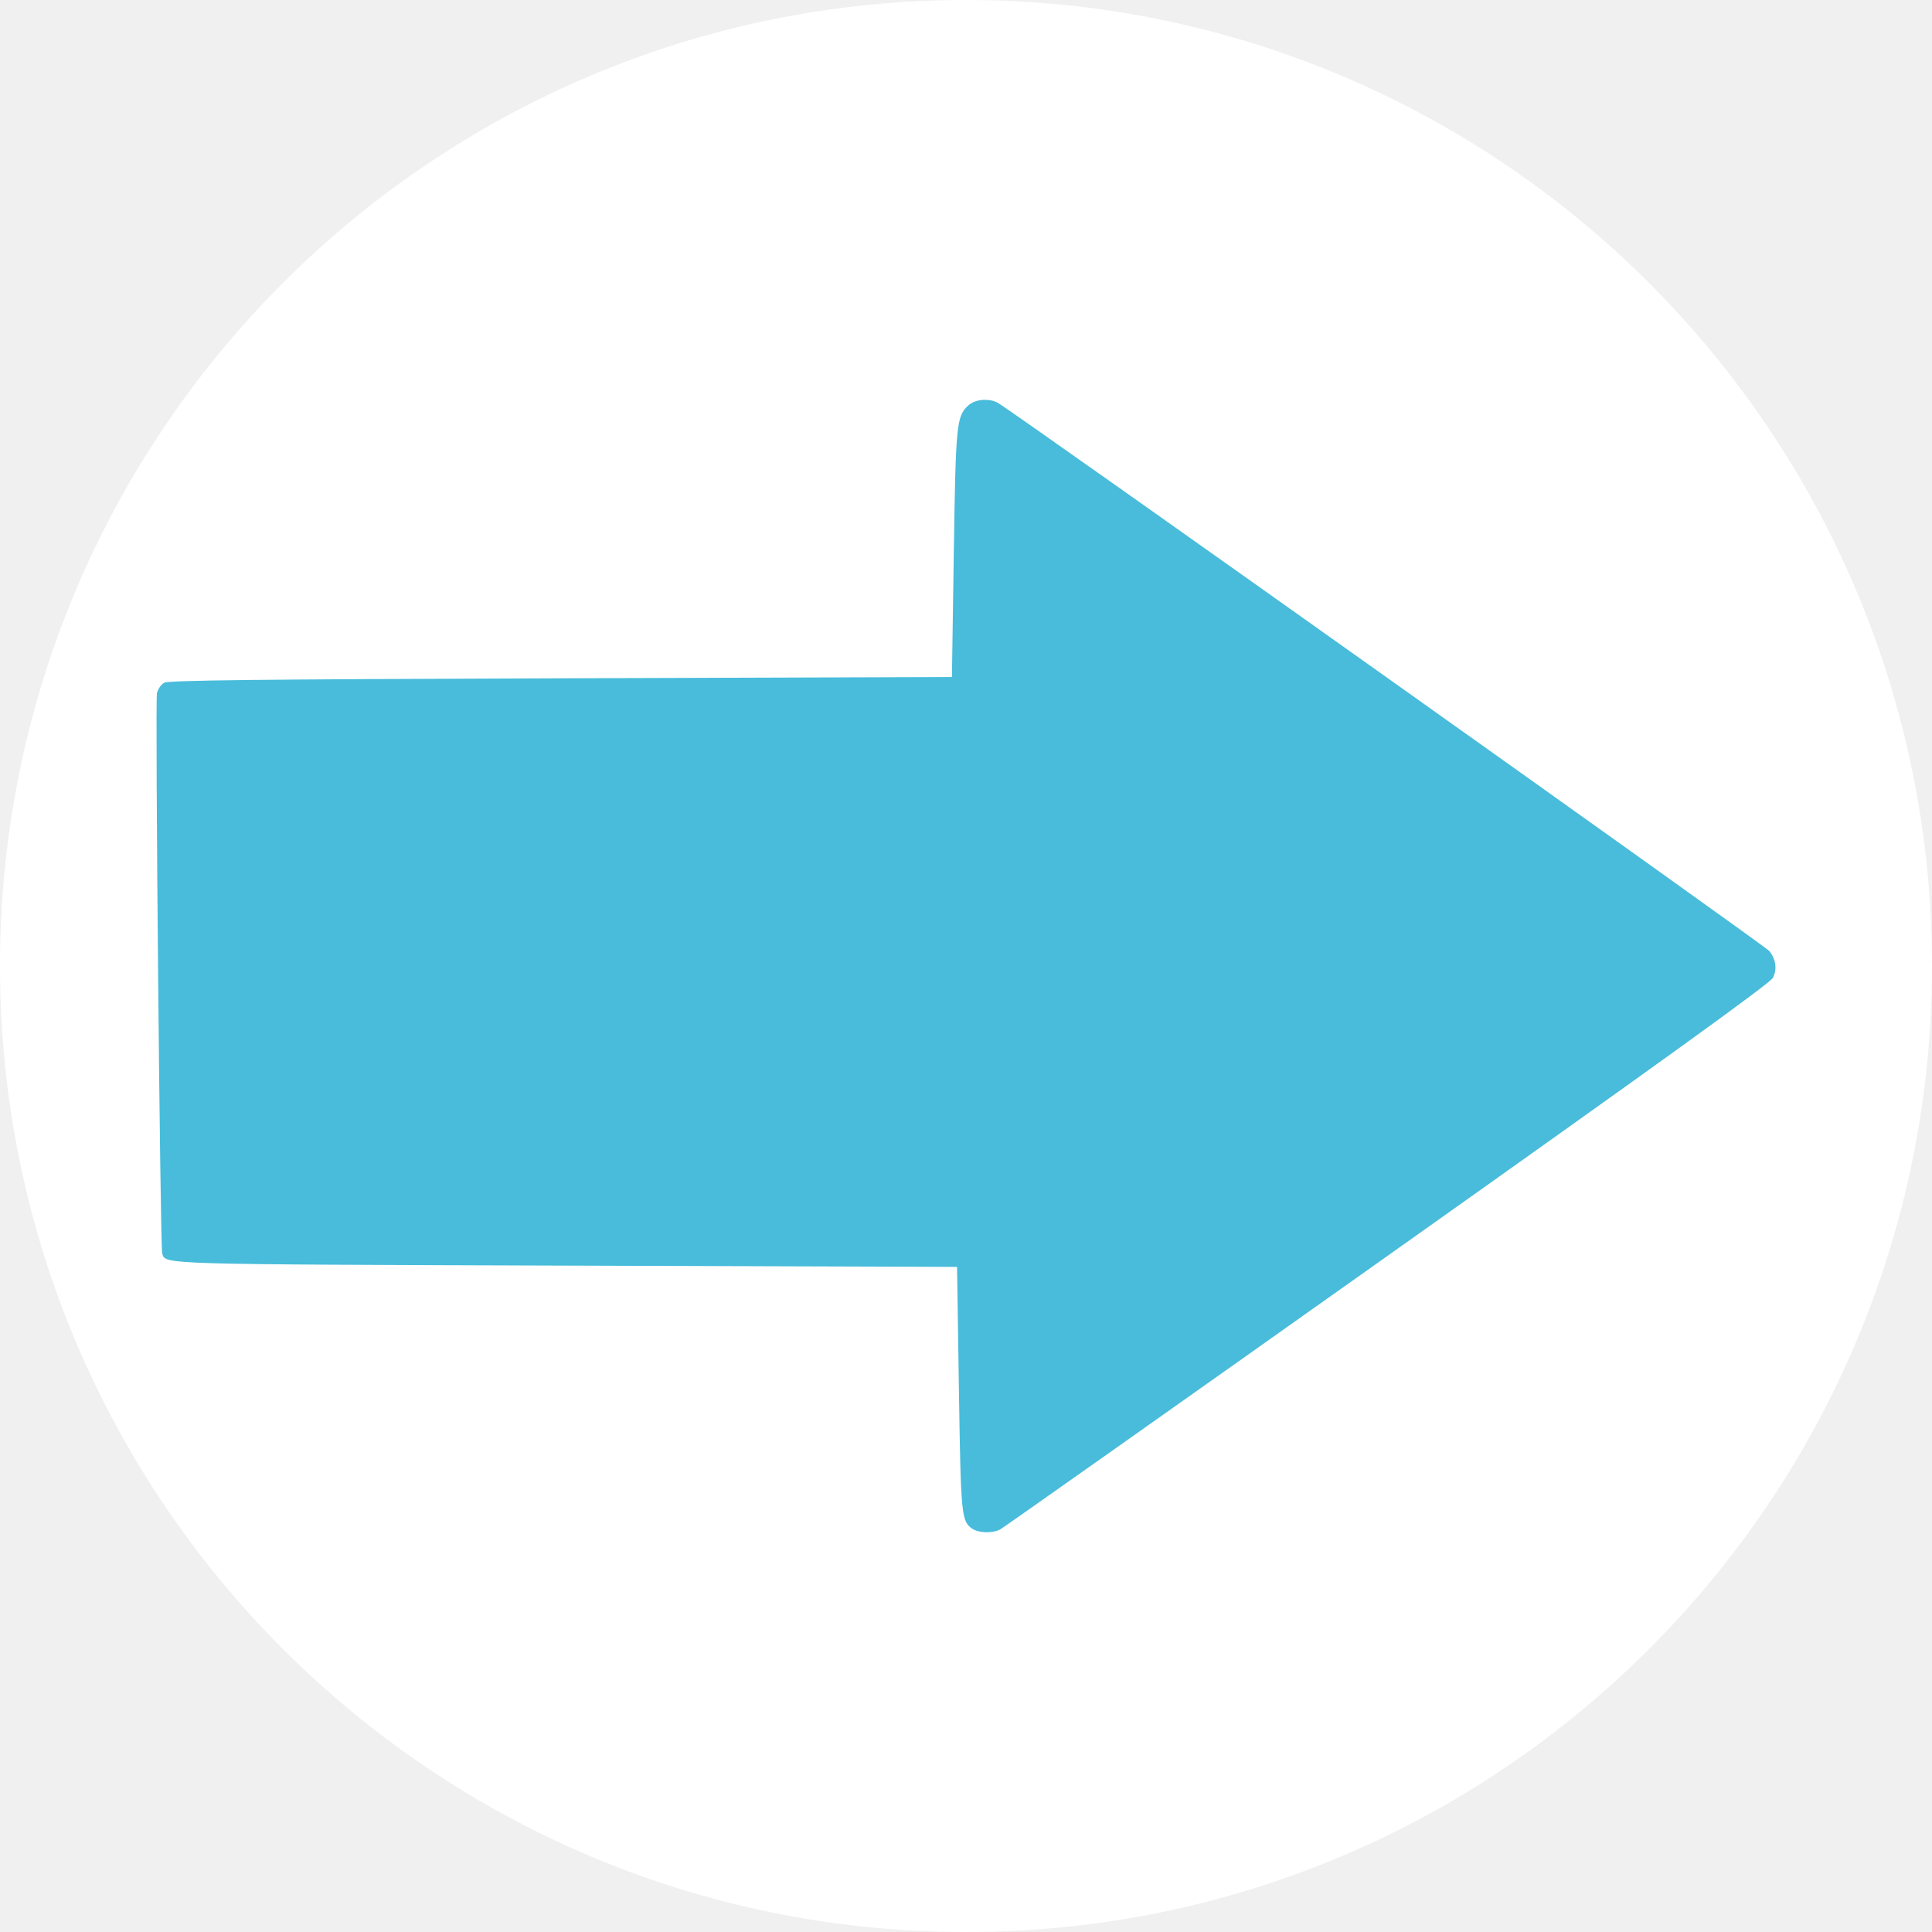
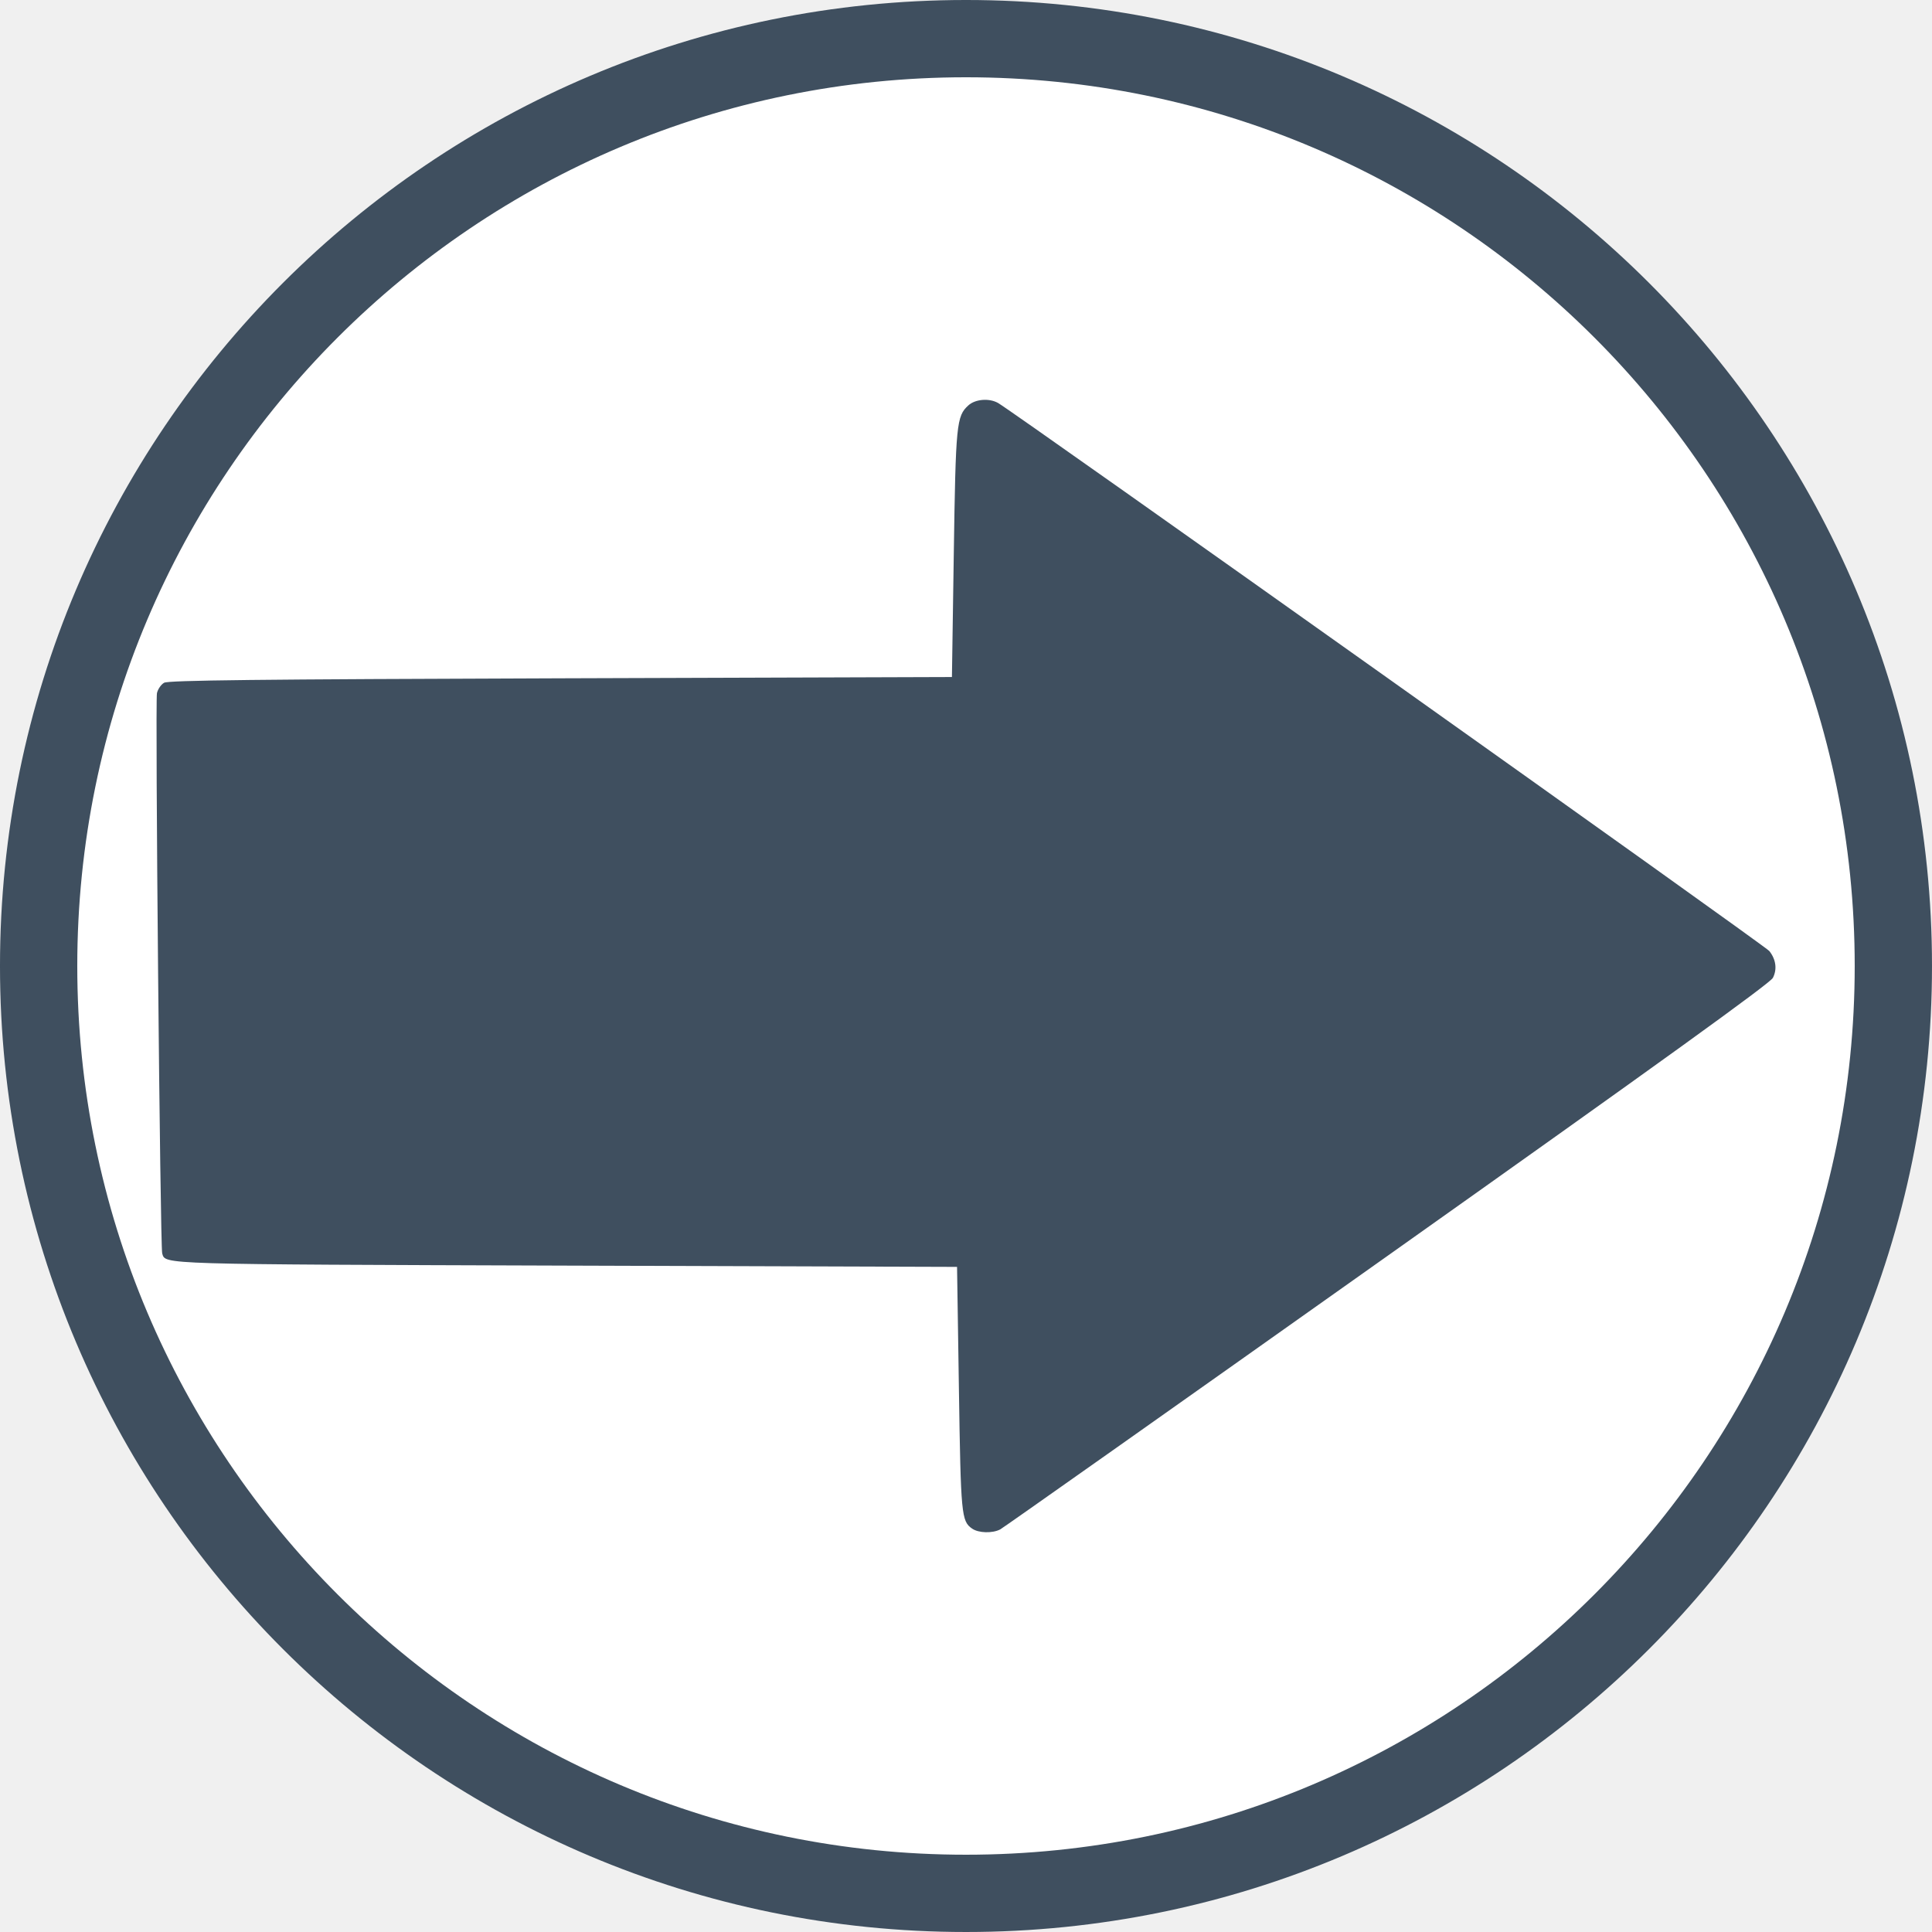
<svg xmlns="http://www.w3.org/2000/svg" width="100mm" height="100mm" viewBox="0 0 100 100" version="1.1" id="svg8">
  <defs id="defs2" />
  <g id="layer1" style="display:inline" transform="translate(274.7037,-133.3042)">
    <g id="g68">
      <g id="g72">
-         <circle style="fill:#ffffff;fill-opacity:1;stroke:none;stroke-width:0.132" id="path1439" cx="-224.704" cy="183.304" r="50" />
+         <circle style="fill:#ffffff;fill-opacity:1;stroke:#3f4f5f;stroke-width:4" id="path1439" cx="-224.704" cy="183.304" r="48" />
      </g>
    </g>
-     <path style="fill:#48bcda;stroke-width:0.133" d="m -223.054,154.156 c 0.79,0.441 39.711,28.097 39.93,28.373 0.345,0.435 0.413,0.947 0.184,1.39 -0.145,0.28 -5.846,4.393 -19.954,14.395 -10.863,7.701 -19.882,14.07 -20.041,14.153 -0.403,0.21 -1.124,0.189 -1.454,-0.043 -0.554,-0.388 -0.583,-0.698 -0.682,-7.244 l -0.096,-6.302 -20.245,-0.066 c -21.223,-0.07 -20.717,-0.054 -20.896,-0.63 -0.105,-0.338 -0.37,-28.555 -0.272,-28.999 0.045,-0.206 0.212,-0.449 0.37,-0.539 0.224,-0.128 4.752,-0.179 20.533,-0.231 l 20.245,-0.066 0.096,-6.372 c 0.101,-6.742 0.139,-7.131 0.756,-7.689 0.357,-0.324 1.071,-0.383 1.528,-0.128 z" id="path37" />
+     <path style="fill:#3f4f5f;stroke-width:0.133" d="m -223.054,154.156 c 0.79,0.441 39.711,28.097 39.93,28.373 0.345,0.435 0.413,0.947 0.184,1.39 -0.145,0.28 -5.846,4.393 -19.954,14.395 -10.863,7.701 -19.882,14.07 -20.041,14.153 -0.403,0.21 -1.124,0.189 -1.454,-0.043 -0.554,-0.388 -0.583,-0.698 -0.682,-7.244 l -0.096,-6.302 -20.245,-0.066 c -21.223,-0.07 -20.717,-0.054 -20.896,-0.63 -0.105,-0.338 -0.37,-28.555 -0.272,-28.999 0.045,-0.206 0.212,-0.449 0.37,-0.539 0.224,-0.128 4.752,-0.179 20.533,-0.231 l 20.245,-0.066 0.096,-6.372 c 0.101,-6.742 0.139,-7.131 0.756,-7.689 0.357,-0.324 1.071,-0.383 1.528,-0.128 z" id="path37" />
  </g>
</svg>
